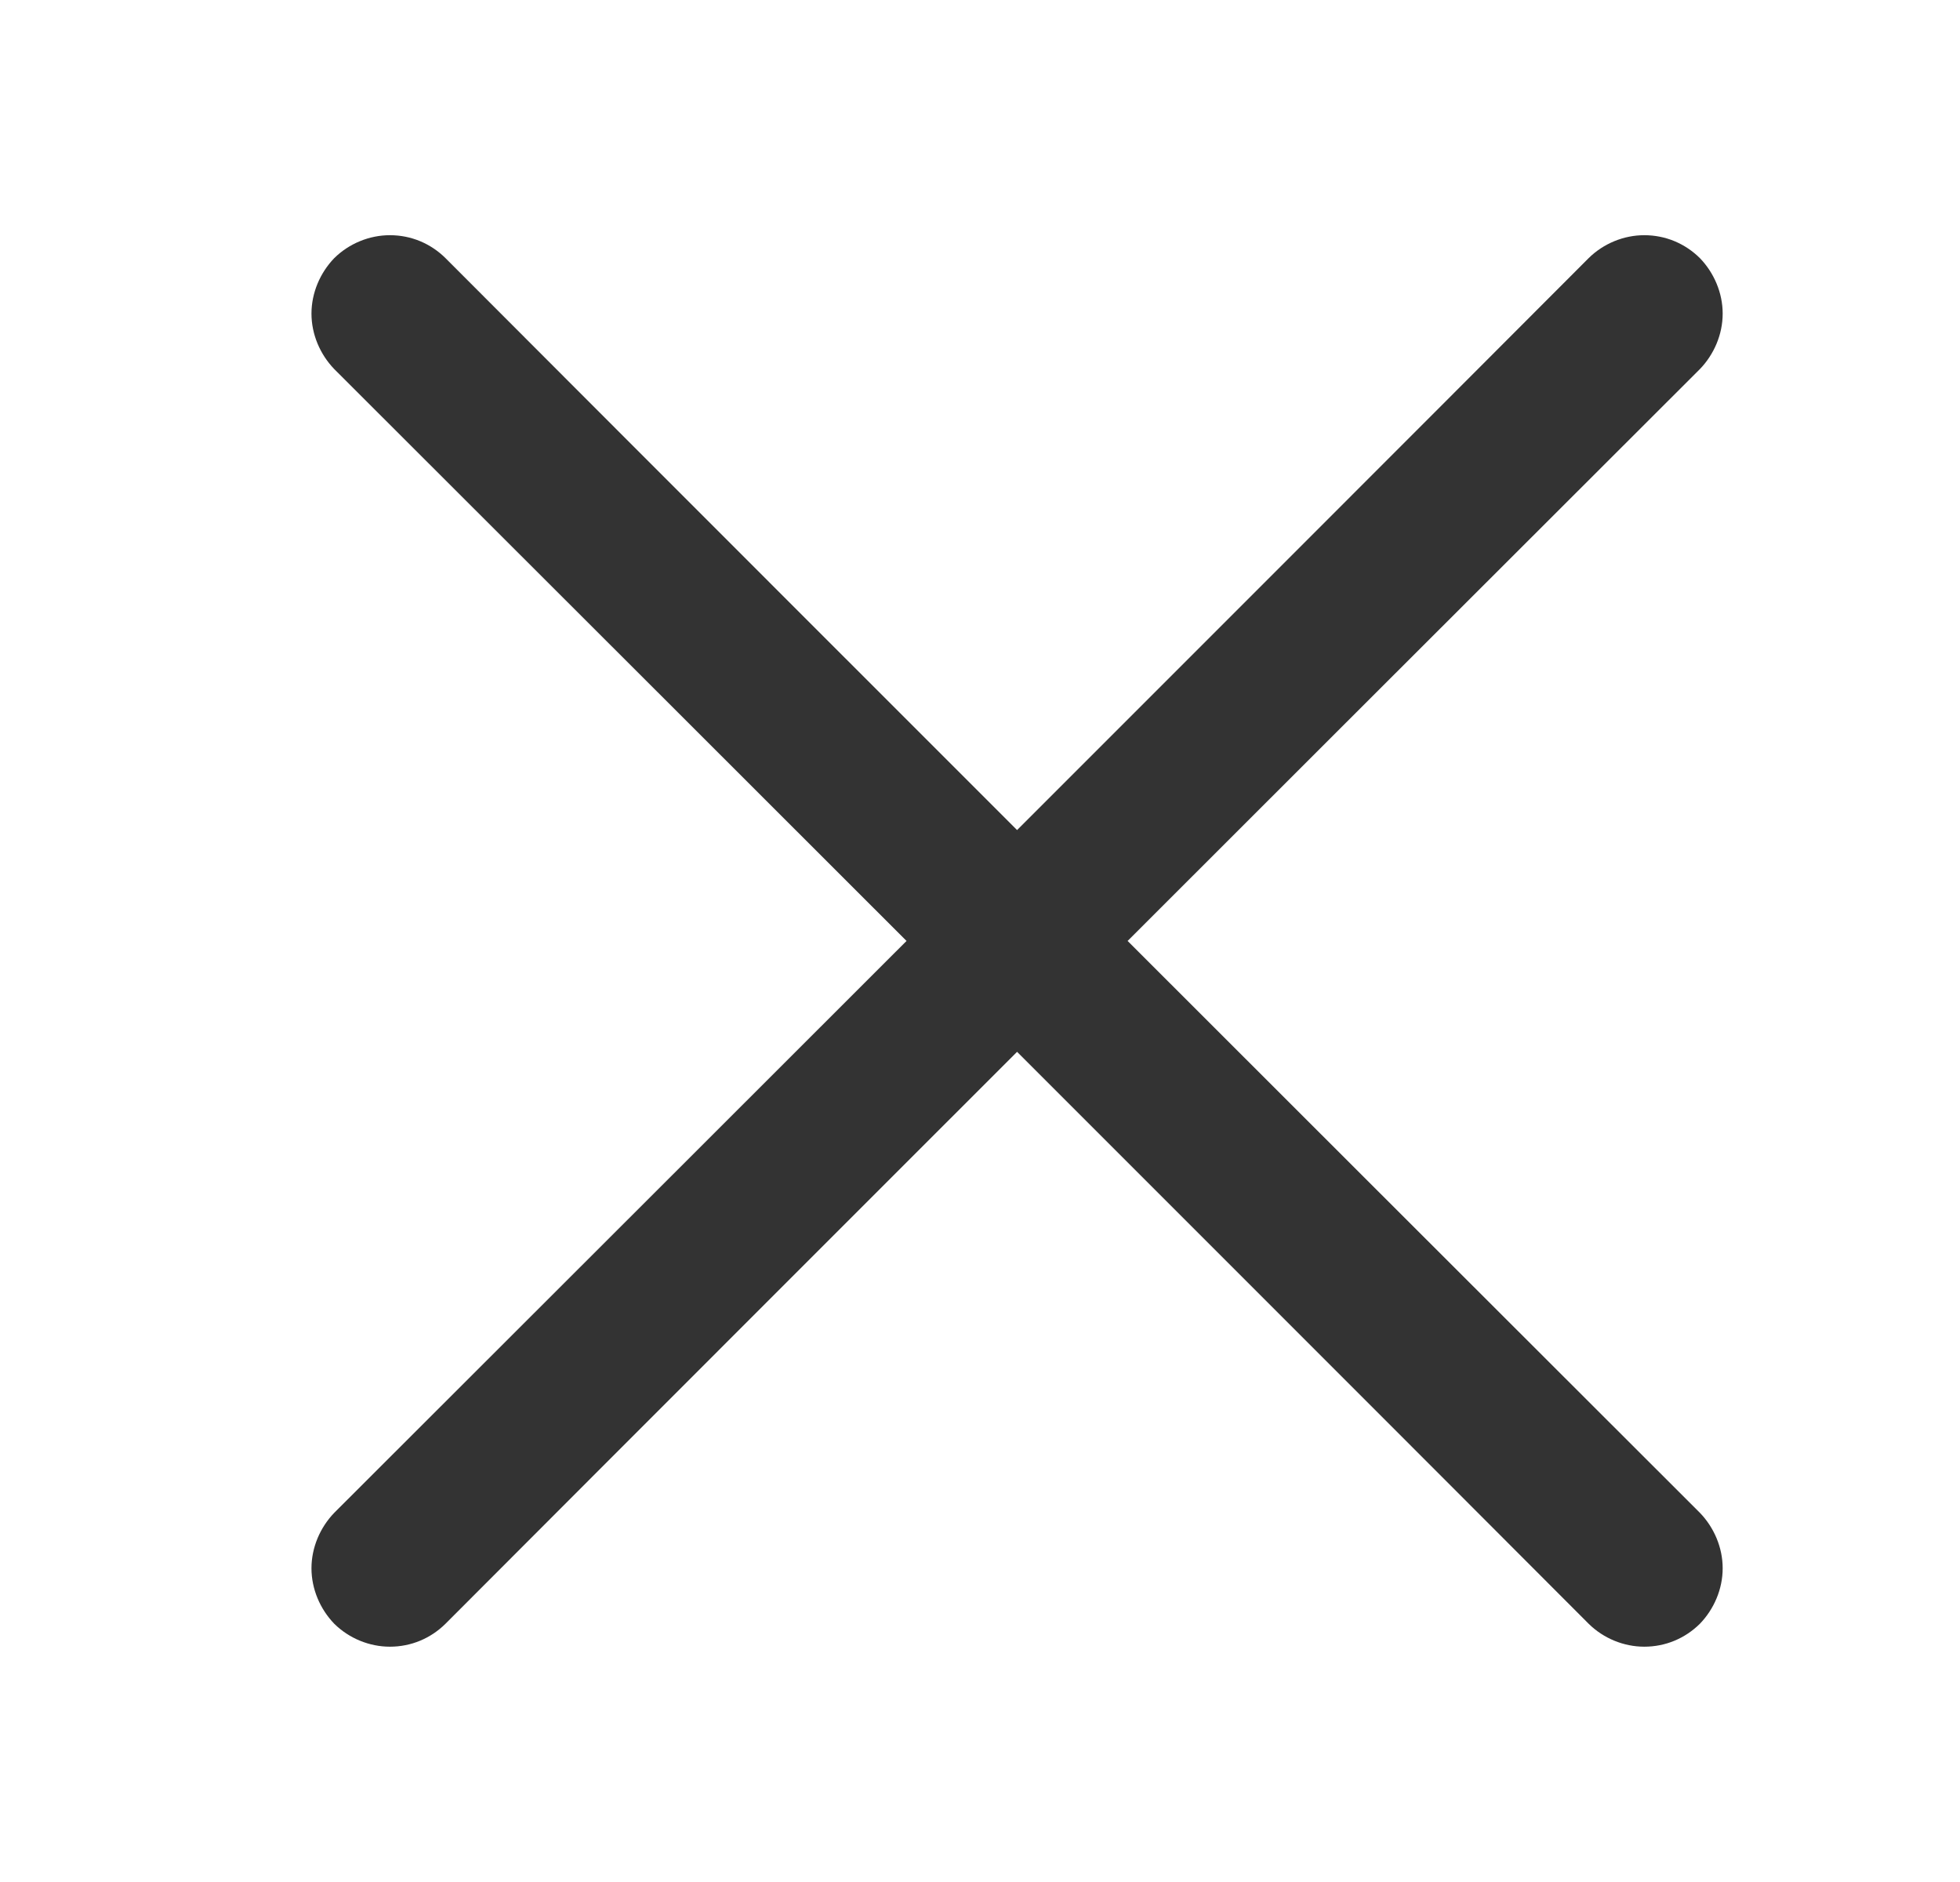
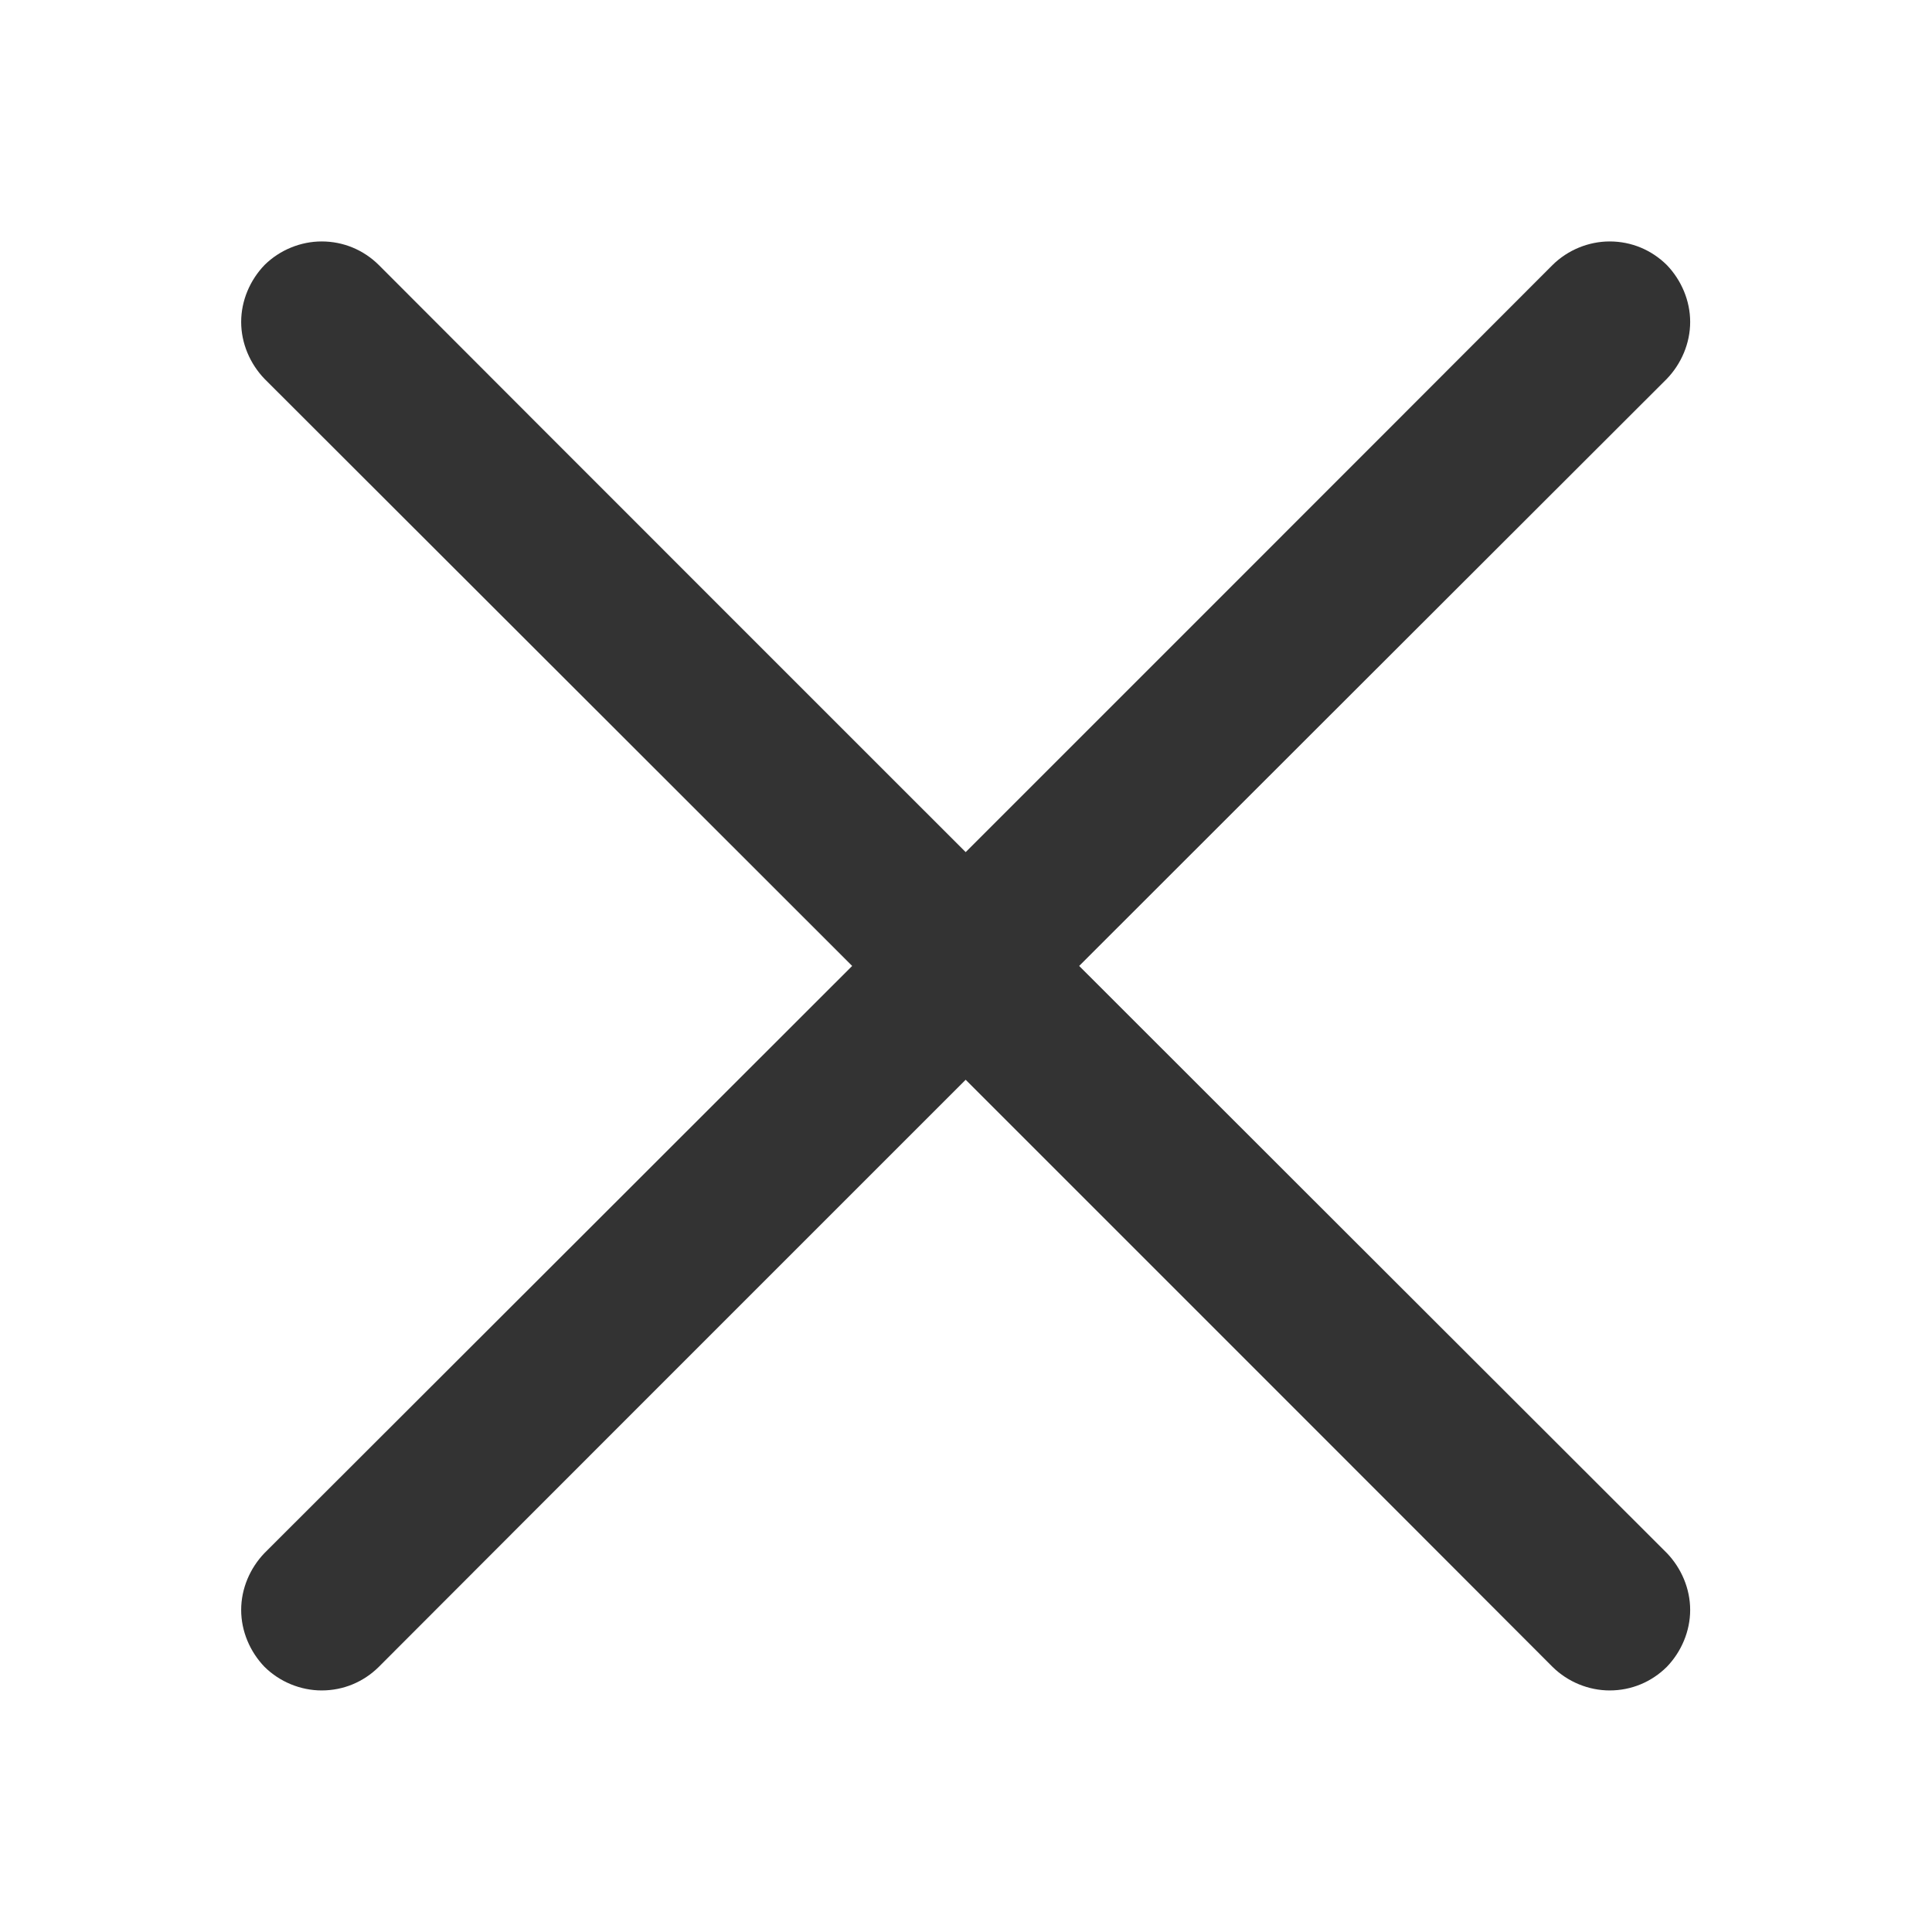
- <svg xmlns="http://www.w3.org/2000/svg" width="25px" height="24px" version="1.1" xml:space="preserve" style="fill-rule:evenodd;clip-rule:evenodd;stroke-linejoin:round;stroke-miterlimit:1.414;">
-   <g transform="matrix(1,0,0,1,-914,-176)">
-     <g id="basic.regular.cross" transform="matrix(0.800768,0,0,0.984948,914.977,176)">
+ <svg xmlns="http://www.w3.org/2000/svg" width="24px" height="24px" version="1.1" xml:space="preserve" style="fill-rule:evenodd;clip-rule:evenodd;stroke-linejoin:round;stroke-miterlimit:1.414;">
+   <g transform="matrix(1,0,0,1,-915,-176)">
+     <g id="basic.regular.cross" transform="matrix(0.800768,0,0,0.984948,915,176)">
      <rect x="0" y="0" width="29.971" height="24.367" style="fill:none;" />
      <g transform="matrix(1.2488,0,0,1.01528,-2336.51,-178.69)">
        <path d="M1883,186.586C1883,186.586 1888.34,181.248 1890.29,179.293C1890.48,179.105 1890.74,179 1891,179C1891.27,179 1891.52,179.105 1891.71,179.293C1891.89,179.48 1892,179.735 1892,180C1892,180.265 1891.89,180.52 1891.71,180.707C1889.75,182.663 1884.41,188 1884.41,188C1884.41,188 1889.75,193.337 1891.71,195.293C1891.89,195.48 1892,195.735 1892,196C1892,196.265 1891.89,196.52 1891.71,196.707C1891.52,196.895 1891.27,197 1891,197C1890.74,197 1890.48,196.895 1890.29,196.707C1888.34,194.752 1883,189.414 1883,189.414C1883,189.414 1877.66,194.752 1875.71,196.707C1875.52,196.895 1875.27,197 1875,197C1874.74,197 1874.48,196.895 1874.29,196.707C1874.11,196.52 1874,196.265 1874,196C1874,195.735 1874.11,195.48 1874.29,195.293C1876.25,193.337 1881.59,188 1881.59,188C1881.59,188 1876.25,182.663 1874.29,180.707C1874.11,180.52 1874,180.265 1874,180C1874,179.735 1874.11,179.48 1874.29,179.293C1874.48,179.105 1874.74,179 1875,179C1875.27,179 1875.52,179.105 1875.71,179.293C1877.66,181.248 1883,186.586 1883,186.586Z" style="fill:rgb(51,51,51);" />
      </g>
    </g>
  </g>
</svg>
